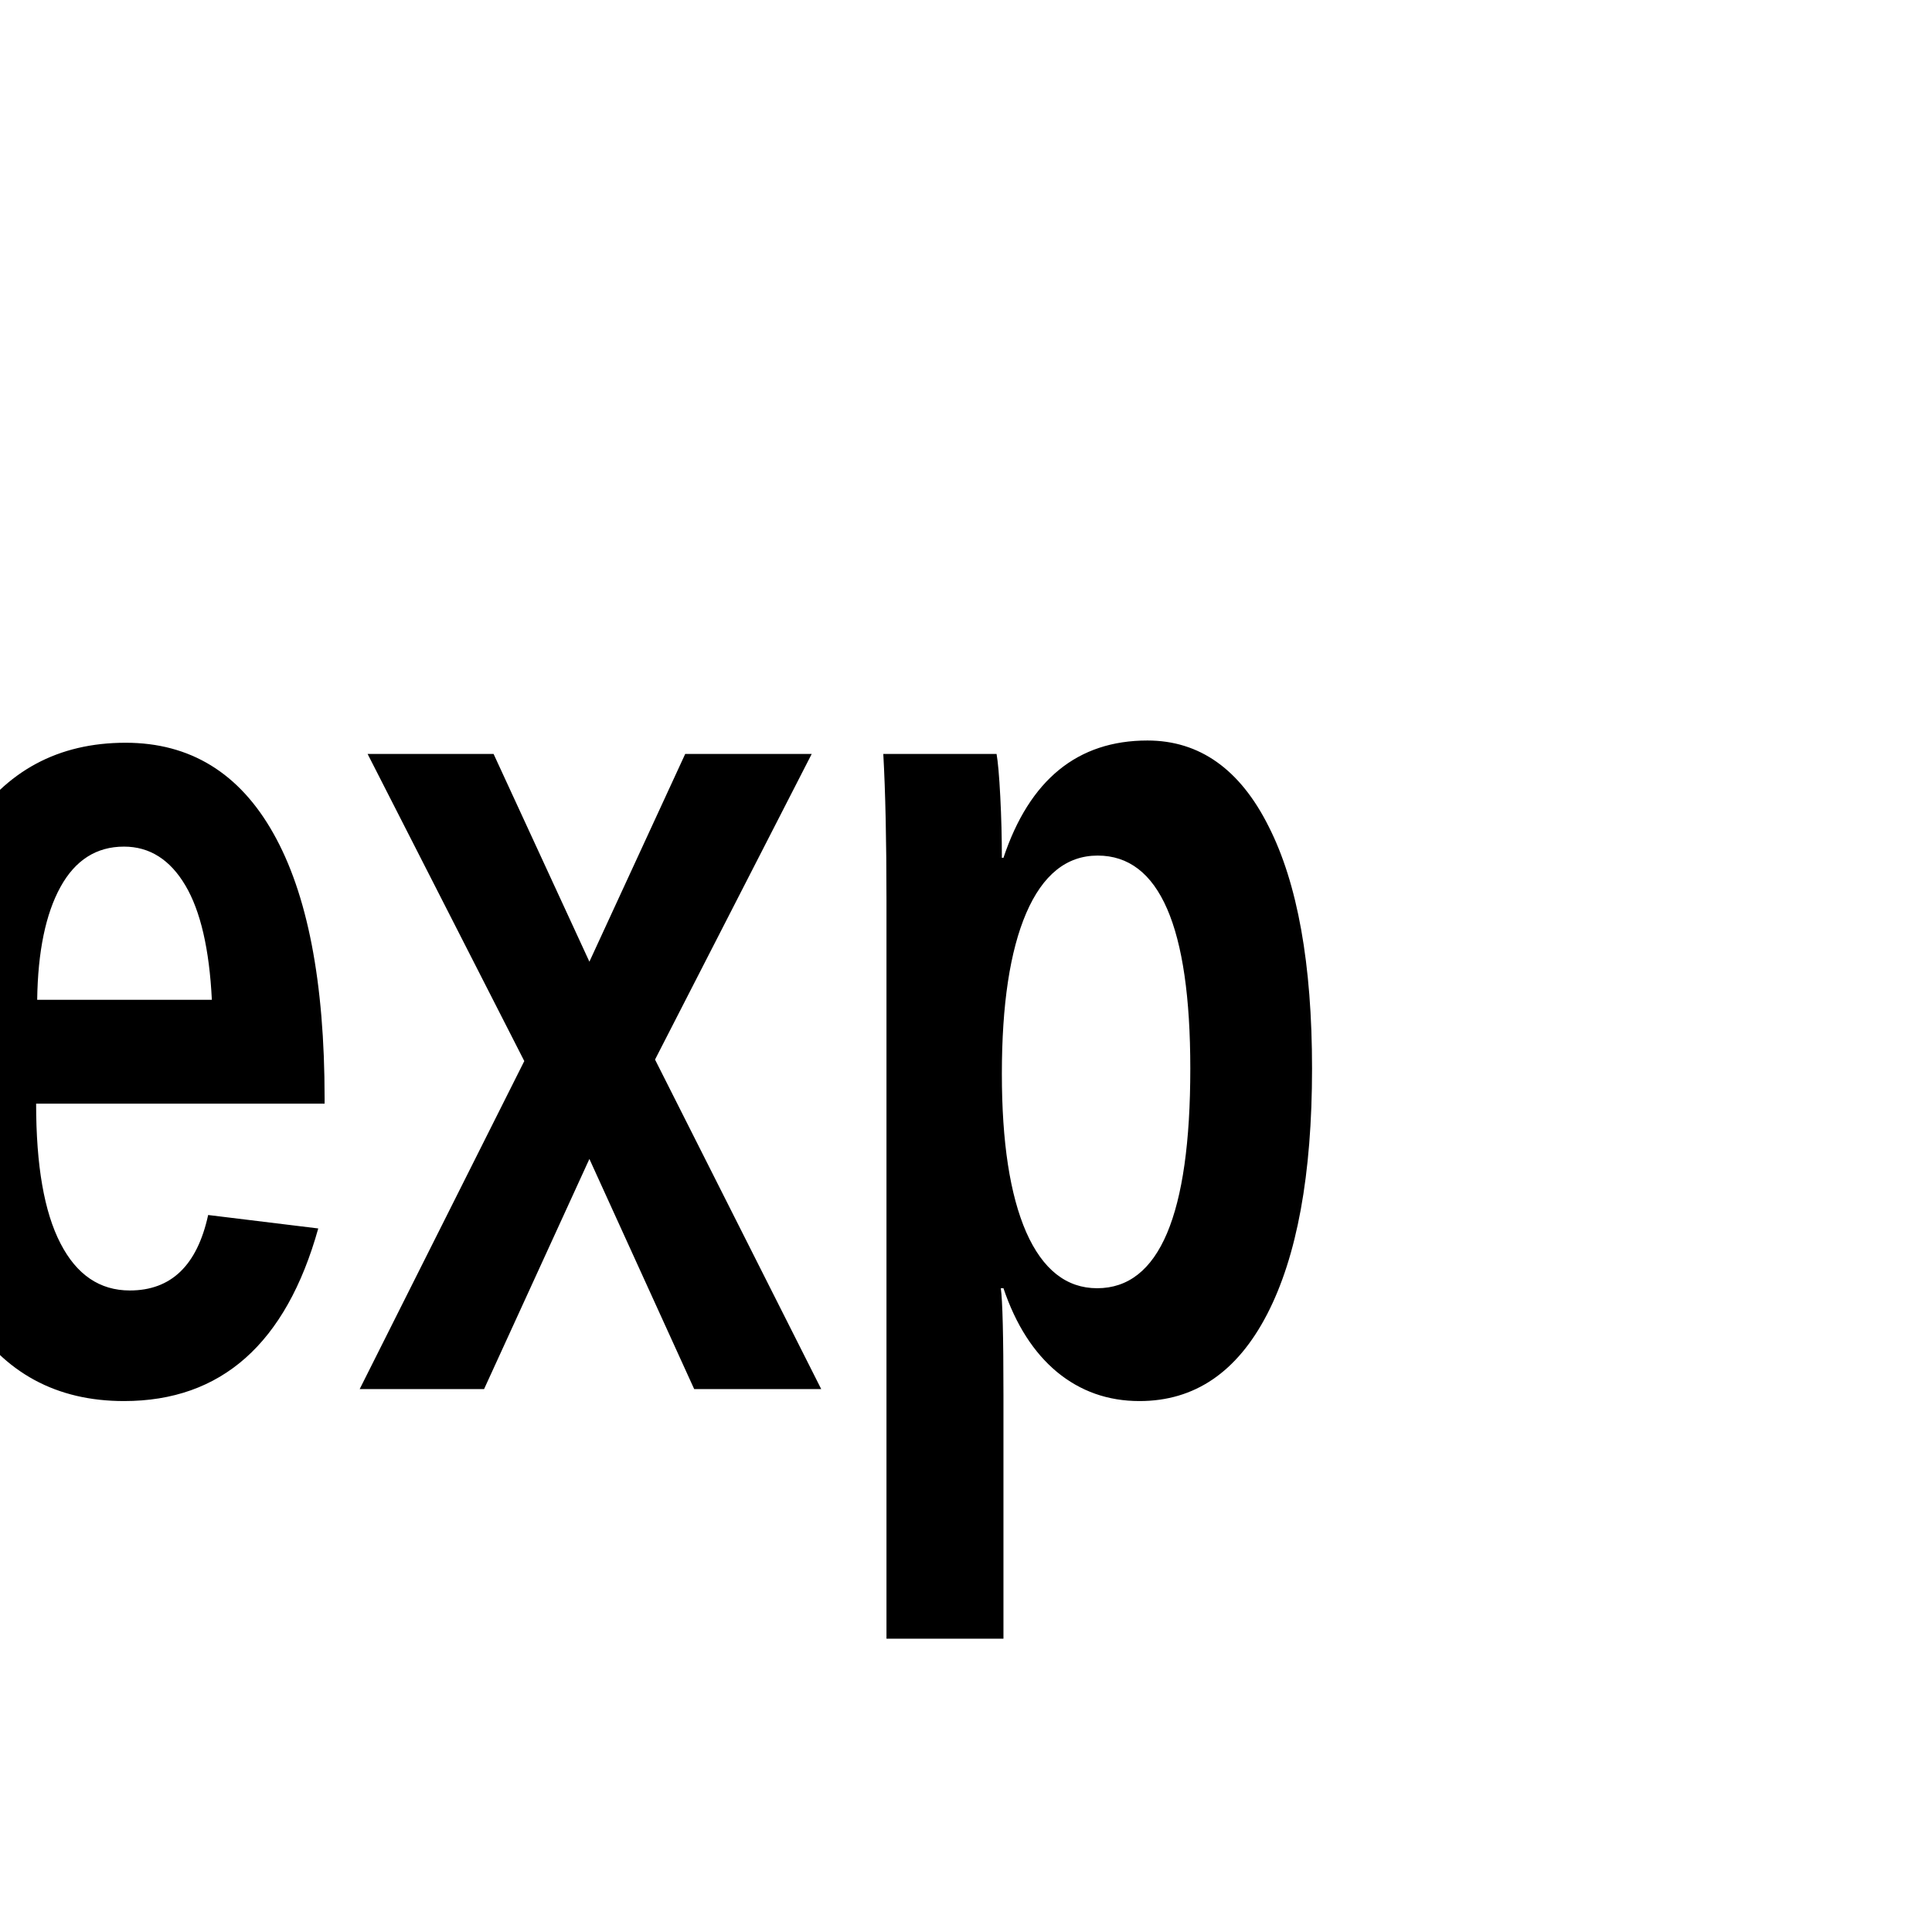
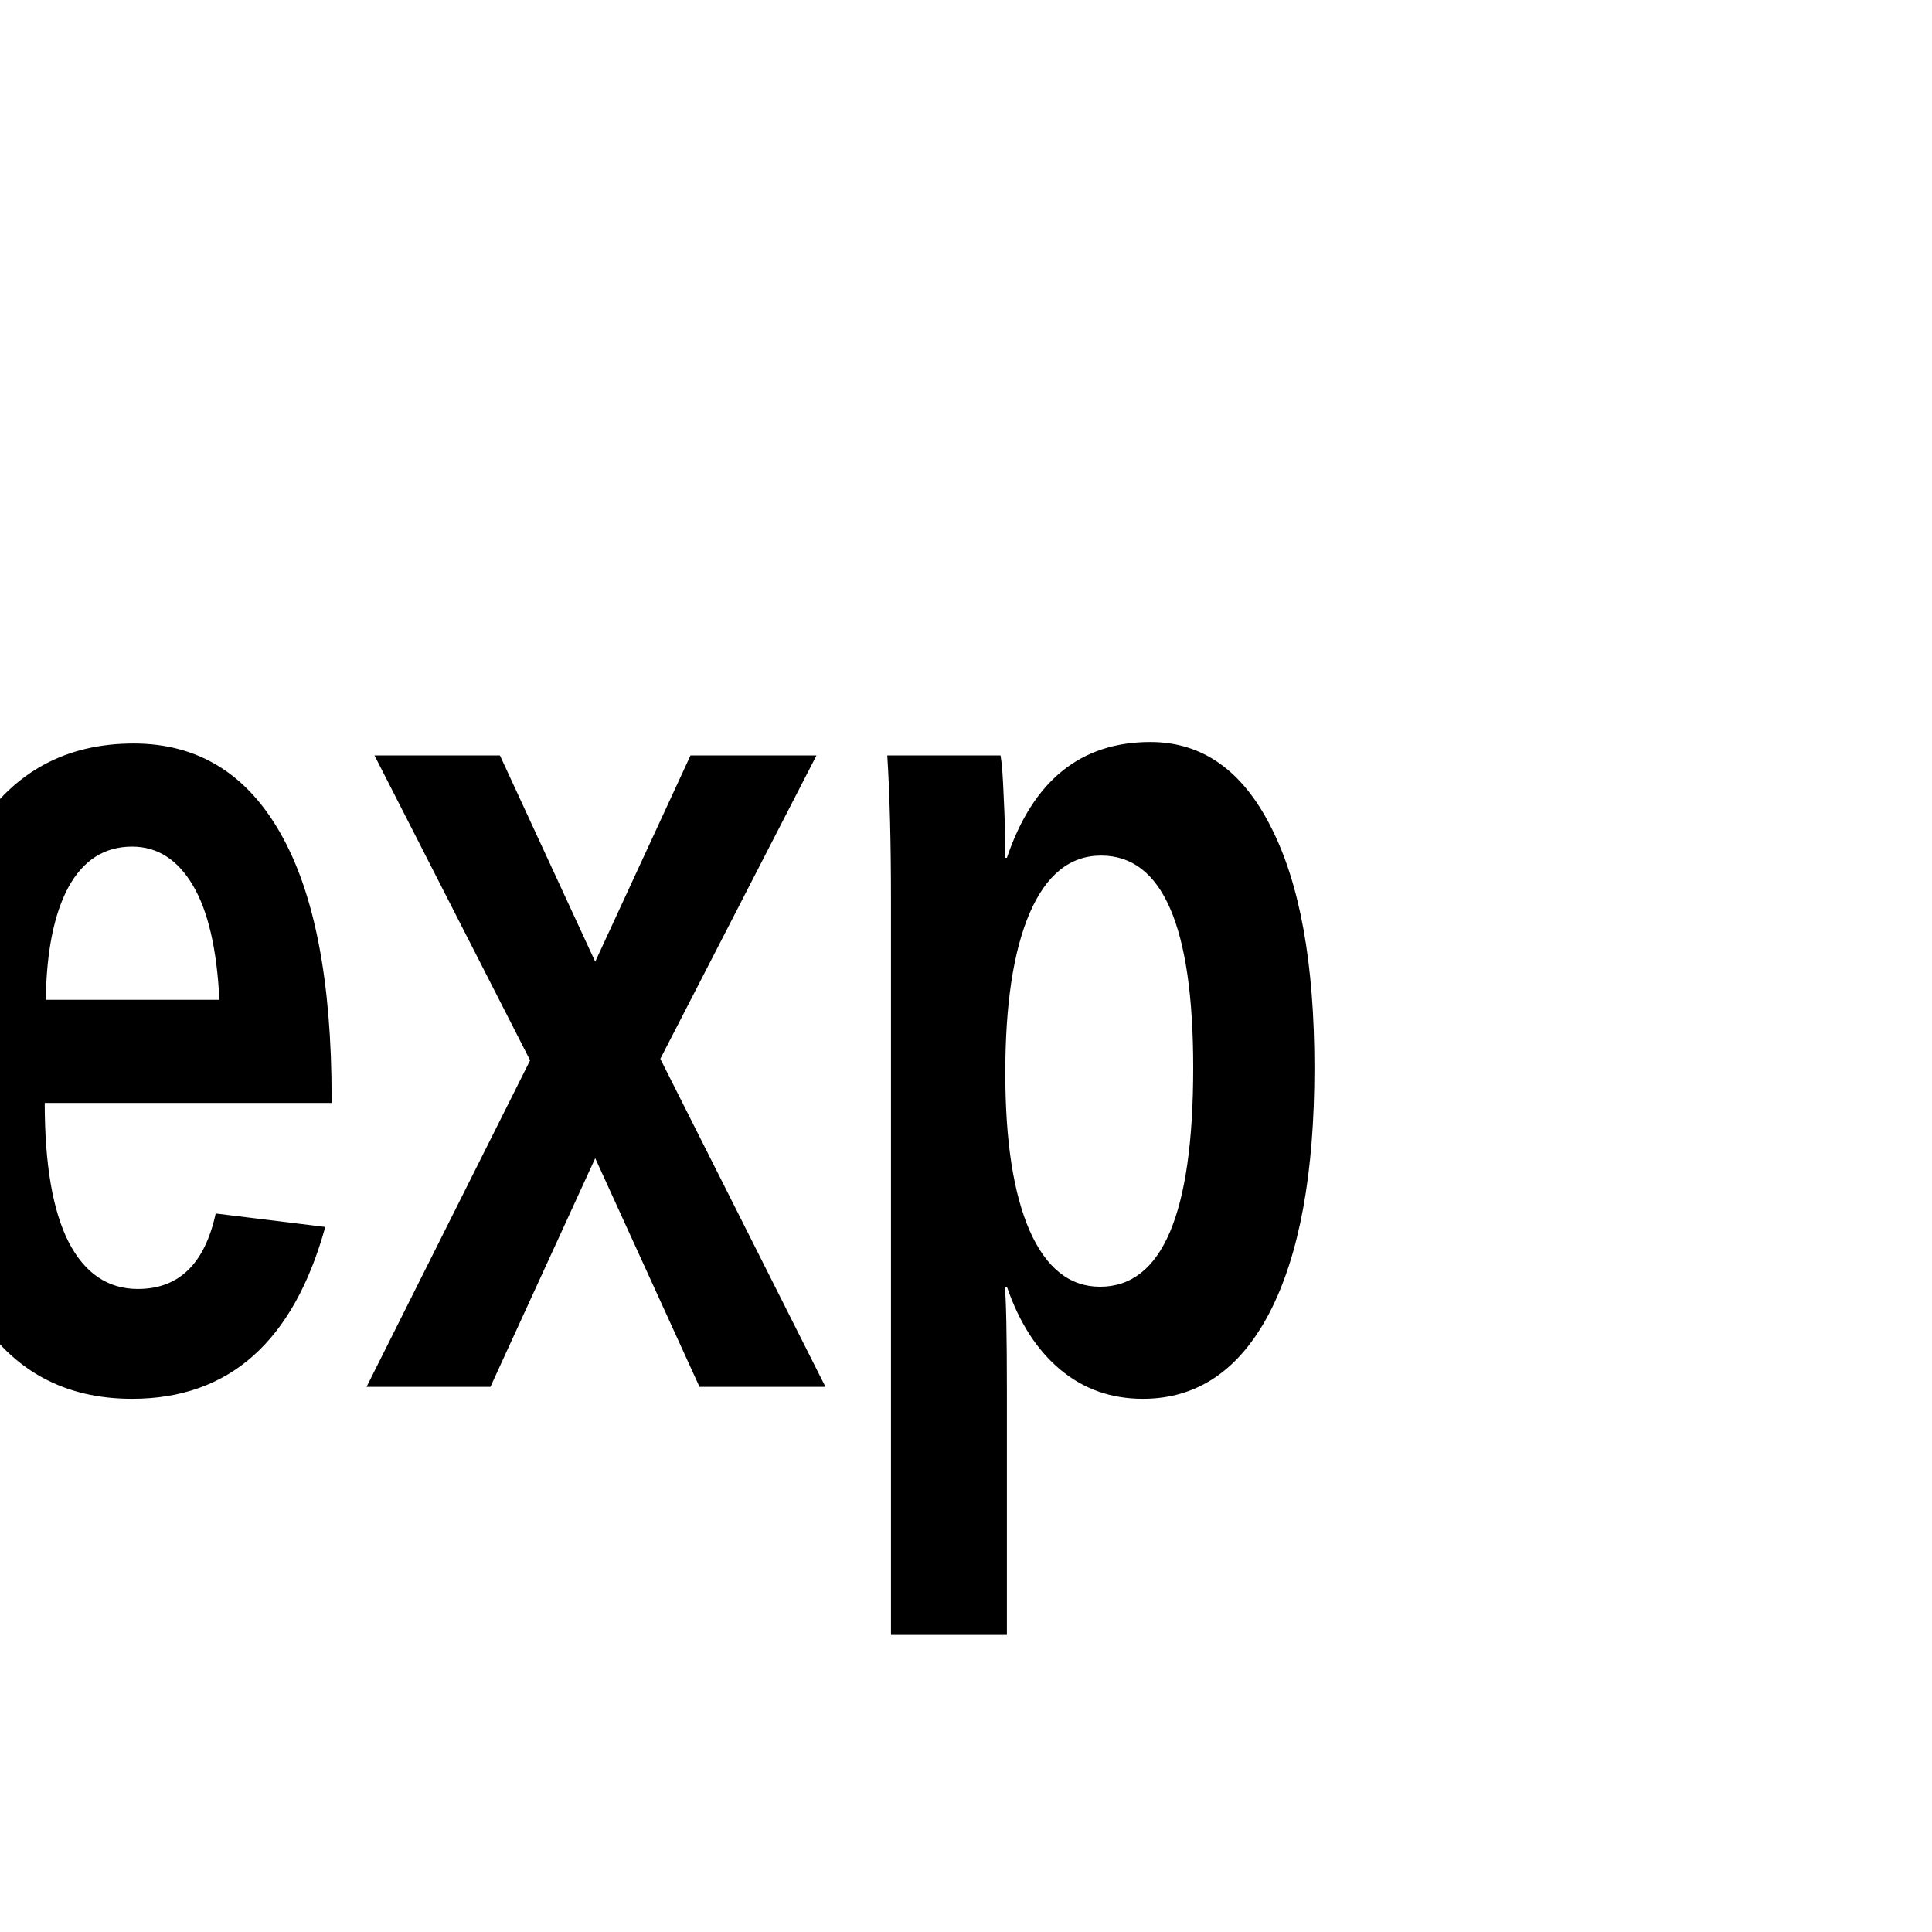
- <svg xmlns="http://www.w3.org/2000/svg" version="1.1" width="48" height="48" id="svg11300">
+ <svg xmlns="http://www.w3.org/2000/svg" id="svg11300" height="48" width="48" version="1.1">
  <defs id="defs3" />
-   <text x="28.589" y="29.045" transform="scale(0.8416471,1.188146)" id="text3029" xml:space="preserve" style="font-size:25.124px;font-style:normal;font-variant:normal;font-weight:bold;font-stretch:normal;text-align:center;line-height:125%;writing-mode:lr-tb;text-anchor:middle;fill:#000000;fill-opacity:1;stroke:none;font-family:Arial;-inkscape-font-specification:Arial Bold">
-     <tspan x="28.589" y="29.045" id="tspan3031" style="stroke:none">exp</tspan>
+   <text style="font-size:25px;font-style:normal;font-variant:normal;font-weight:bold;font-stretch:normal;text-align:center;line-height:125%;writing-mode:lr-tb;text-anchor:middle;fill:#000000;fill-opacity:1;stroke:none;font-family:Arial;-inkscape-font-specification:Arial Bold" xml:space="preserve" id="text3029" transform="scale(0.8416471,1.188146)" y="29.0" x="28.7">
+     <tspan style="stroke:none" id="tspan3031" y="29.0" x="28.7">exp</tspan>
  </text>
</svg>
